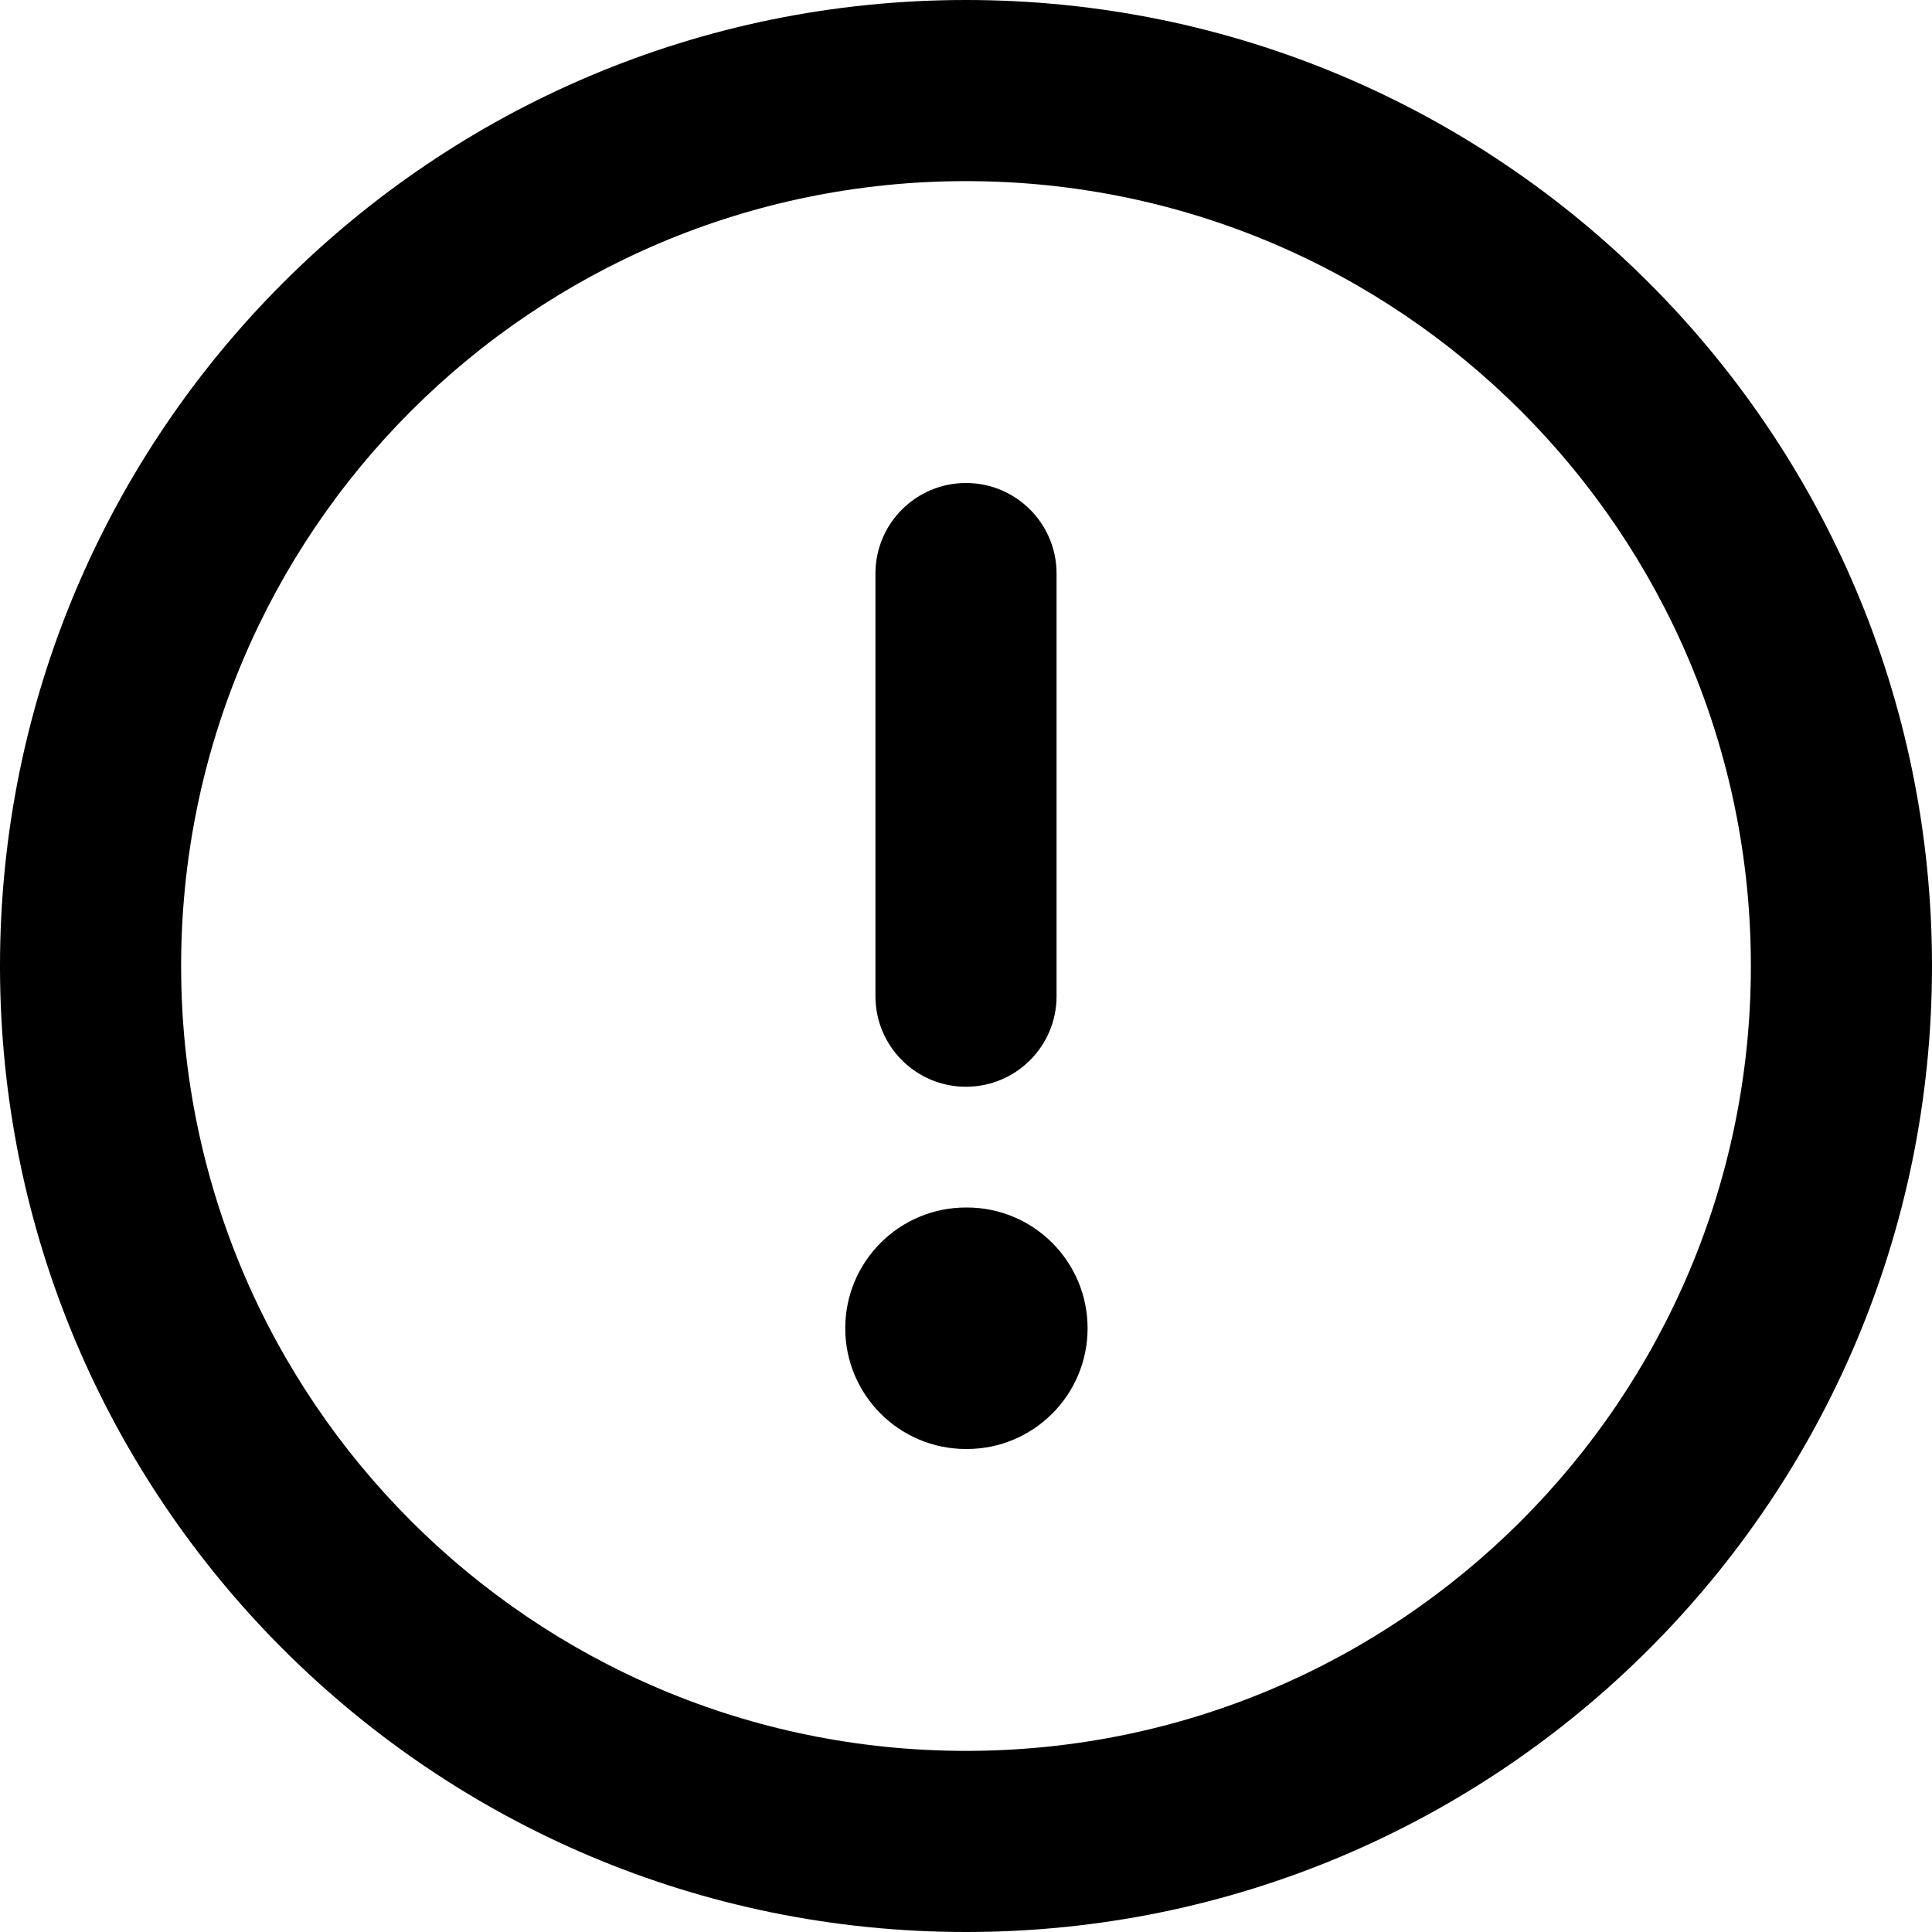
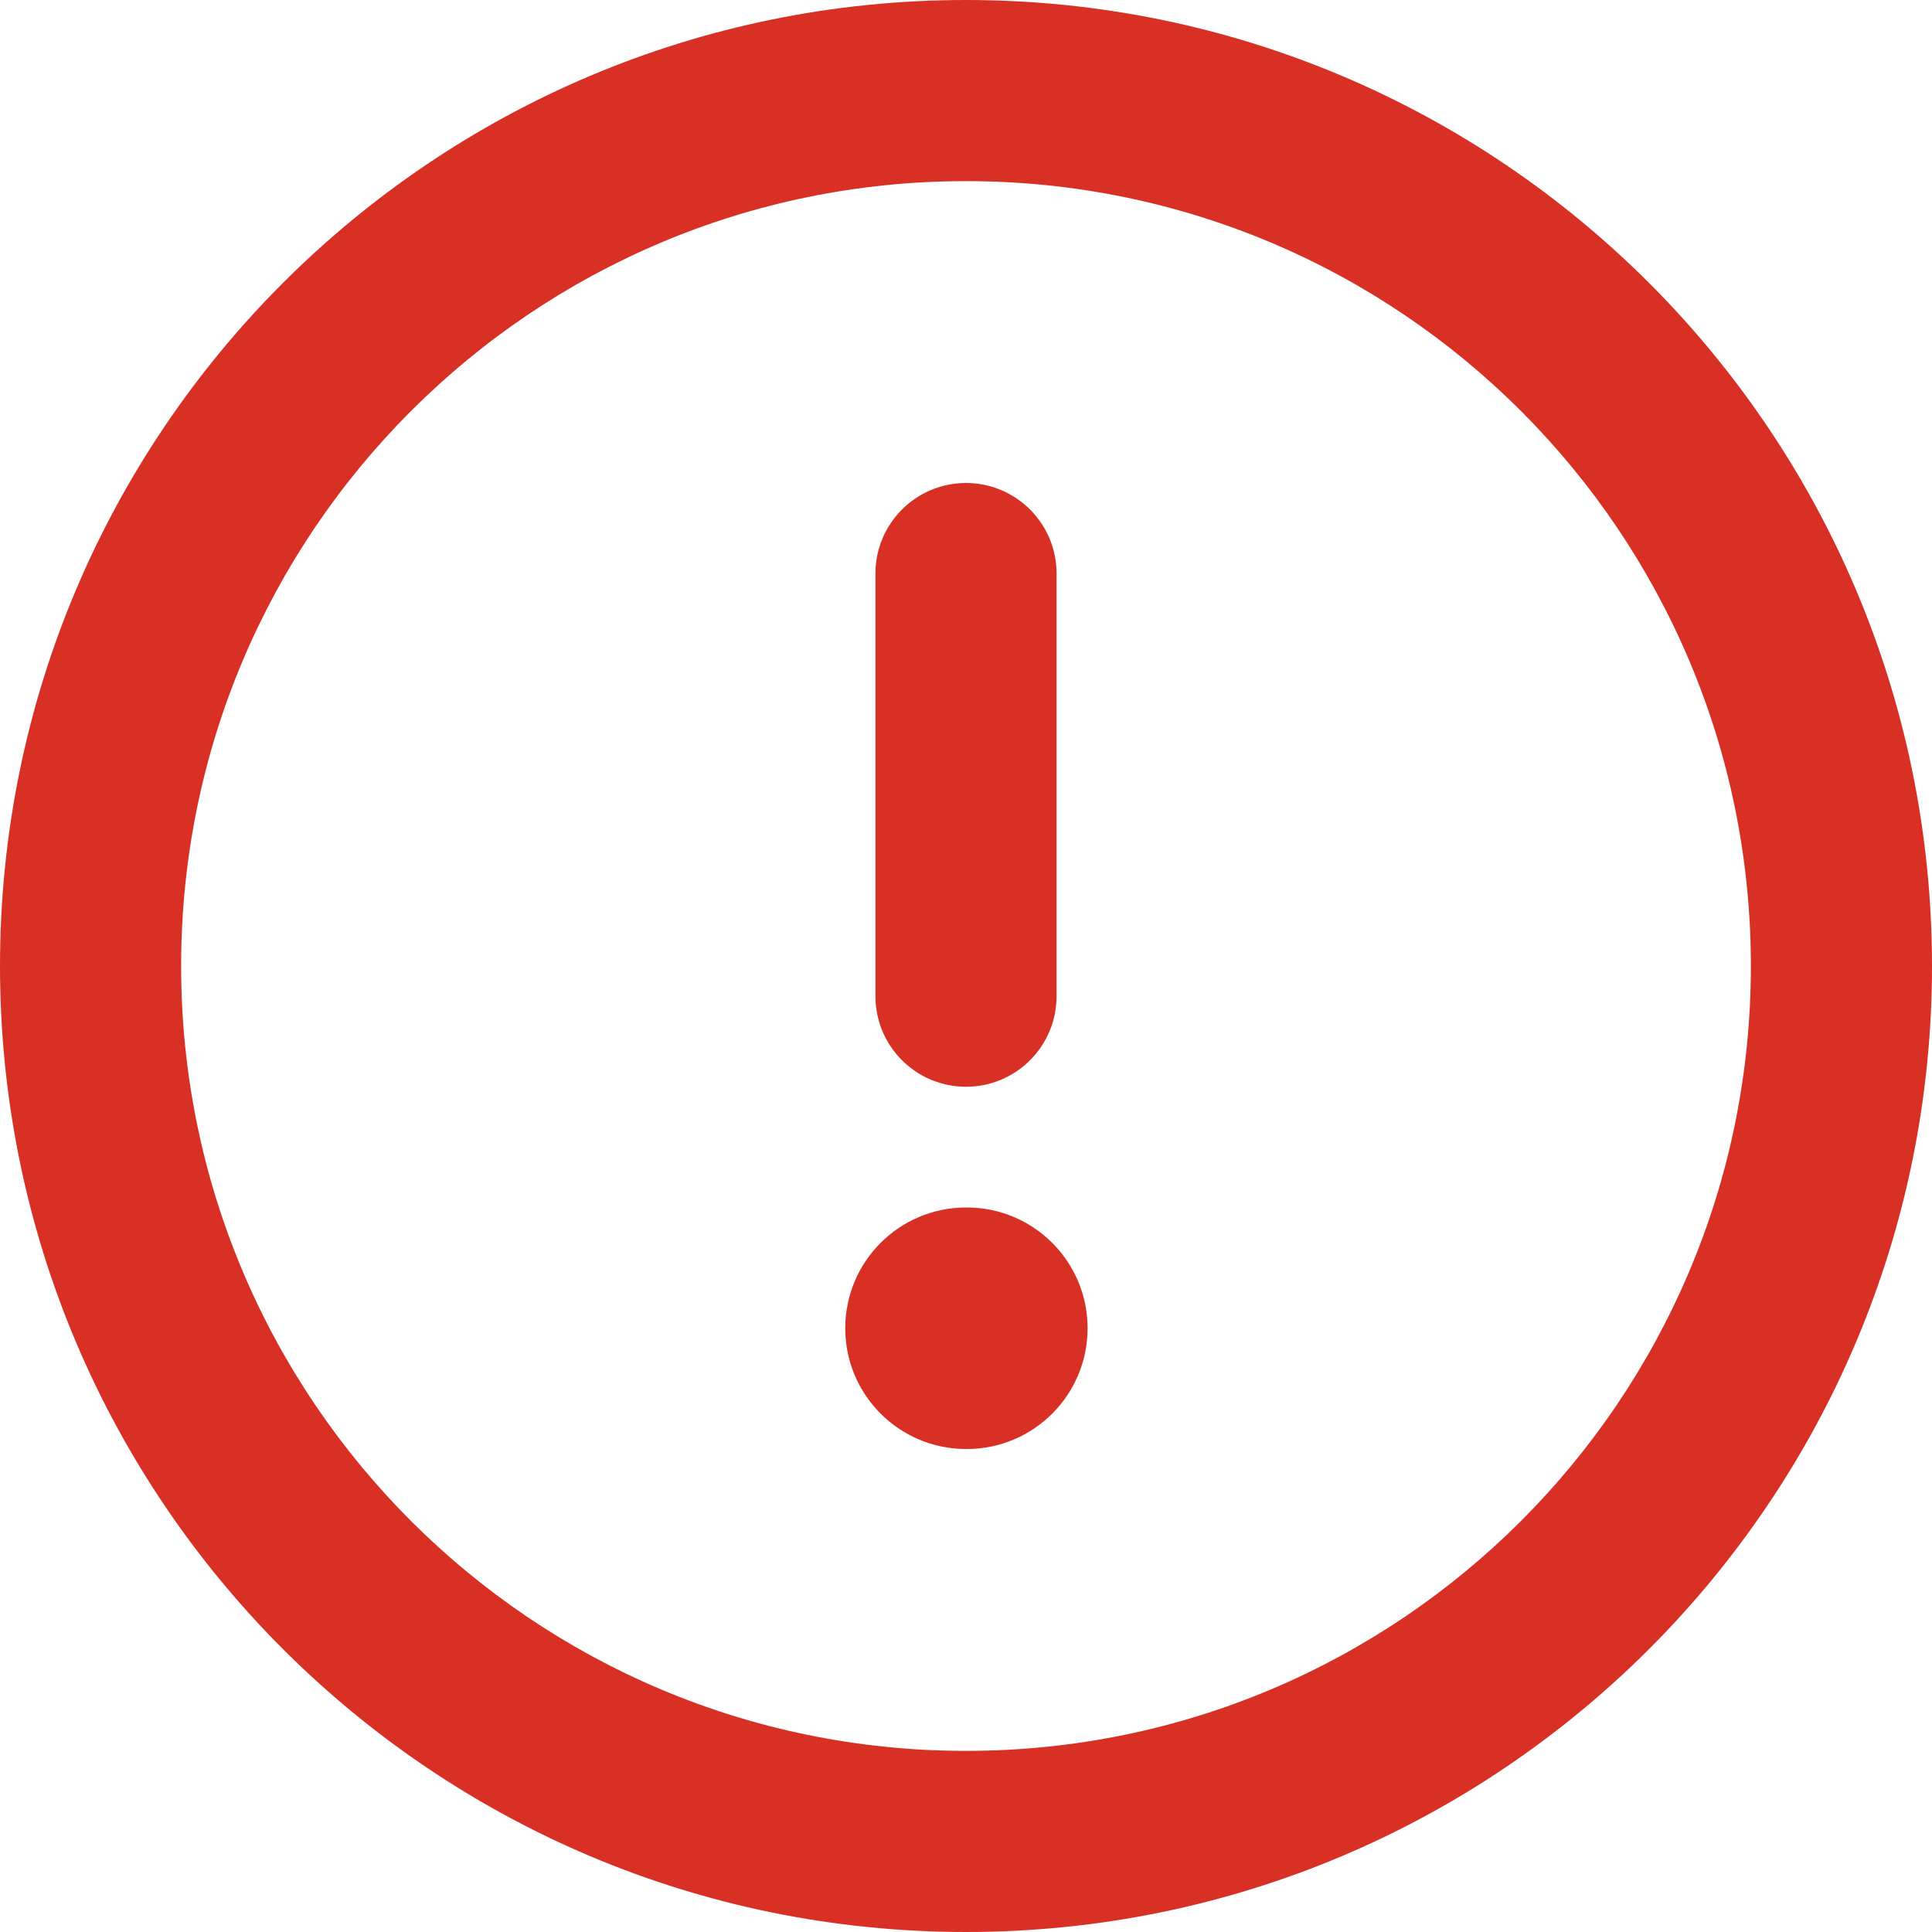
- <svg xmlns="http://www.w3.org/2000/svg" width="64px" height="64px" viewBox="0 0 16 16" fill="none">
+ <svg xmlns="http://www.w3.org/2000/svg" width="16px" height="16px" viewBox="0 0 16 16" fill="none">
  <g id="SVGRepo_bgCarrier" stroke-width="0" />
  <g id="SVGRepo_iconCarrier">
-     <g fill="#000000">
+     <g fill="rgb(217, 48, 37)">
      <path d="M8 4a.75.75 0 01.75.75v3.5a.75.75 0 01-1.5 0v-3.5A.75.75 0 018 4zM8 10a1 1 0 100 2h.007a1 1 0 100-2H8z" />
      <path fill-rule="evenodd" d="M0 8a8 8 0 1116 0A8 8 0 010 8zm8-6.5a6.5 6.5 0 100 13 6.5 6.5 0 000-13z" clip-rule="evenodd" />
    </g>
  </g>
</svg>
